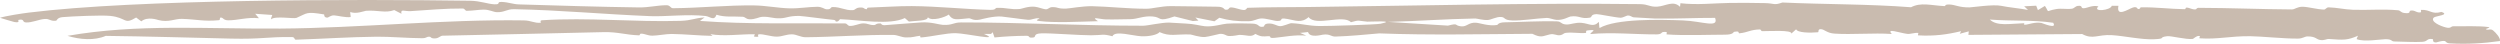
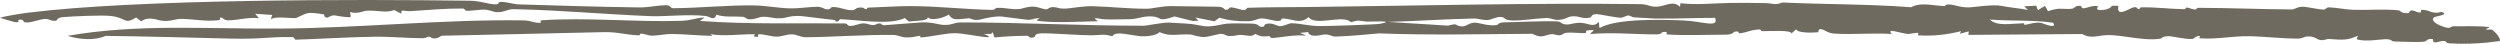
<svg xmlns="http://www.w3.org/2000/svg" width="800" height="14" viewBox="0 0 800 14" fill="none">
-   <path d="M799.961 13.134C794.661 13.88 789.369 14.198 783.917 13.873C782.675 13.8 782.792 13.224 782.282 13.131C781.343 12.959 779.768 13.58 779.547 13.58C778.177 13.588 778.712 12.58 778.528 12.541C776.472 12.132 777.064 13.28 775.098 13.391C772.538 13.535 769.253 13.329 766.168 13.273C765.085 13.25 765.567 12.483 763.23 12.547C761.573 12.592 756.493 13.467 754.154 12.533C754.14 12.18 754.435 11.79 754.56 11.426C751.206 12.897 750.006 12.832 745.252 12.474C744.499 12.417 743.787 13.021 742.462 12.798C741.138 12.575 741.082 11.644 738.419 11.655C737.474 11.661 736.901 12.318 735.452 12.346C731.333 12.428 723.486 11.612 720.105 11.584C713.446 11.528 709.823 12.649 703.909 12.259C703.454 12.231 704.454 11.511 703.62 11.497C702.778 11.483 701.901 12.437 701.694 12.459C699.458 12.705 694.734 11.427 693.491 11.582C690.468 11.96 693.447 12.38 689.258 12.561C685.269 12.733 679.763 11.491 675.809 11.248C671.227 10.966 669.75 12.77 666.3 10.887C654.182 10.997 642.017 11.064 629.886 11.16C629.921 10.785 629.961 10.409 630.002 10.034C629.043 10.294 628.083 10.554 627.124 10.811C627.269 10.531 627.407 10.252 627.551 9.975C623.046 11.053 619.031 11.61 613.767 11.313C613.664 11.308 613.934 10.559 613.849 10.54C612.662 10.399 611.336 10.975 610.294 10.839C607.775 10.514 603.497 8.882 605.38 10.878C599.508 10.466 592.608 11.141 587.012 10.754C584.59 10.588 583.865 9.405 582.706 9.337C581.548 9.269 582.137 10.286 581.726 10.325C579.256 10.55 575.19 10.508 574.762 9.371C574.265 9.825 573.74 10.285 573.236 10.742C573.531 9.481 565.898 10.002 563.895 9.972C563.529 9.966 563.478 9.413 563.202 9.419C560.126 9.49 559.374 10.356 556.738 10.644C555.814 10.746 557.248 9.771 554.874 10.192C554.667 10.229 554.777 11.104 551.941 11.099C547.414 11.09 538.754 11.438 533.365 11.006C532.923 10.972 534.268 10.018 532.248 10.24C531.517 10.319 531.867 10.997 530.094 11.002C523.22 11.03 515.892 10.252 508.881 10.898C509.136 10.133 511.634 9.275 507.88 9.755C507.28 9.834 507.728 10.517 507.459 10.543C505.278 10.74 503.388 10.252 501.029 10.514C500.332 10.593 500.159 11.13 499.289 11.257C498.006 11.446 497.438 10.681 495.947 11.006C493.616 11.517 493.256 12.242 490.366 10.819C473.984 10.91 457.678 11.31 441.351 10.684C436.632 11.09 432.276 11.544 427.356 11.7C425.907 11.745 425.63 10.774 423.319 11.095C422.801 11.166 419.108 12.208 418.57 10.246C417.542 10.415 416.893 10.421 416.01 10.525C416.679 10.813 417.37 11.104 418.012 11.395C414.285 11.082 411.242 11.774 407.944 12.101C405.515 12.341 407.24 11.5 405.75 11.584C404.259 11.666 403.581 11.855 401.718 10.848C400.255 12.01 399.283 11.195 396.585 11.164C396.295 11.161 394.62 11.612 393.219 11.522C392.212 11.457 391.913 10.732 390.314 10.844C390.052 10.861 386.669 11.759 385.593 11.841C383.916 11.971 381.251 11.042 380.927 11.03C376.214 10.867 374.398 11.784 371.051 10.274C370.375 11.172 367.582 11.697 365.326 11.61C362.476 11.5 356.761 9.664 355.982 11.604C352.683 10.74 353.042 11.273 349.13 11.29C345.57 11.307 336.144 10.565 333.258 10.672C330.374 10.777 331.779 11.855 330.634 11.999C328.759 12.239 329.771 11.443 328.488 11.454C324.859 11.488 321.704 11.64 318.24 11.988C318.054 11.429 317.854 10.867 317.661 10.308C317.481 10.495 317.303 10.681 317.123 10.867C316.378 10.862 315.543 10.873 314.853 10.856C320.676 13.309 309.229 10.675 305.792 10.613C302.894 10.562 298.07 11.725 294.888 11.976C294.116 12.038 294.647 11.434 294.489 11.448C292.625 11.62 292.343 12.033 289.838 11.976C288.513 11.945 287.161 11.189 285.87 11.175C276.396 11.073 267.252 11.833 257.84 11.915C256.239 11.929 254.858 11.006 253.513 10.986C251.588 10.958 250.373 11.713 248.566 11.725C246.765 11.736 244.169 10.833 242.947 10.972C241.726 11.107 243.816 11.982 241.58 11.742C240.553 11.632 242.367 10.98 241.098 10.96C237.137 10.898 231.548 11.705 227.332 10.924C227.518 11.118 227.772 11.294 228 11.48C223.508 11.404 219.539 10.935 214.902 10.867C213.28 10.842 210.356 11.414 208.762 11.412C207.168 11.409 206.443 10.788 205.167 10.771C204.642 10.762 204.847 11.319 204.495 11.307C200.094 11.16 197.678 10.17 193.07 10.283C176.183 10.695 158.771 11.051 141.623 11.424C140.933 11.438 140.469 12.163 139.462 12.27C137.911 12.436 137.835 11.796 137.628 11.773C136.276 11.632 136.828 12.225 135.013 12.225C131.017 12.225 124.572 11.7 120.59 11.745C111.412 11.849 103.698 12.414 94.699 12.699C94.05 12.722 94.49 11.864 93.365 11.852C85.438 11.762 83.76 12.584 73.892 12.352C64.024 12.121 45.399 11.601 33.847 11.482C33.847 11.48 33.847 11.479 33.847 11.476C30.211 13.063 25.506 12.668 21.6 11.469C44.124 7.556 65.675 9.297 89.731 9.142C115.015 8.981 141.968 6.138 167.59 6.525C169.999 6.561 170.966 7.465 172.995 7.276C173.338 7.244 172.45 6.547 173.505 6.477C187.996 5.528 203.447 7.115 217.676 6.675C221.513 6.556 222.114 5.78 225.488 5.579C224.895 5.946 224.507 6.33 223.99 6.7C239.392 7.846 254.817 7.335 270.419 7.499C271.123 7.507 271.213 8.267 271.951 8.295C273.428 8.354 274.842 7.519 276.132 7.49C277.816 7.453 278.107 8.058 279.66 8.018C280.418 7.998 280.191 7.417 281.839 7.516C281.977 7.524 282.067 8.134 283.164 8.055C286.165 7.838 292.3 7.327 294.785 7.174C297.958 6.979 300.505 7.897 301.706 7.957C304.949 8.118 304.881 7.178 307.626 7.177C327.169 7.172 345.852 8.241 365.857 8.233C367.114 8.232 371.762 7.186 374.088 7.228C374.867 7.245 378.943 7.521 379.553 7.544C382.031 7.632 384.172 8.264 385.538 8.397C388.187 8.656 391.148 7.668 392.59 7.57C395.123 7.395 399.62 7.525 400.684 7.55C403.251 7.612 402.403 8.834 404.245 8.549C404.789 8.464 404.219 7.527 406.137 7.527C407.744 7.53 408.394 8.236 409.491 8.363C410.588 8.489 412.601 7.398 413.284 7.425C416.859 7.578 418.441 8.293 422.333 8.329C425.565 8.357 440.503 7.857 441.745 7.6C447.307 6.452 438.044 6.967 437.521 6.929C434.699 6.706 435.112 6.265 432.297 7.106C429.778 4.512 421 8.552 418.75 5.474C416.424 7.524 414.471 6.491 412.021 6.079C408.635 5.509 411.214 6.703 408.743 6.712C407.77 6.714 404.948 5.783 403.485 5.913C402.023 6.043 401.407 6.757 399.448 6.796C395.95 6.87 393.134 6.536 390.195 5.681C389.657 6.059 389.154 6.438 388.623 6.816C386.594 6.409 384.558 6.005 382.529 5.602C382.853 5.932 383.178 6.265 383.502 6.595C382.909 6.643 382.313 6.689 381.72 6.734C379.747 6.237 377.862 5.777 375.833 5.263C370.321 7.174 371.921 5.52 368.857 5.272C365.794 5.024 364.021 6.13 361.655 6.136C358.467 6.144 357.003 6.282 353.787 6.203C351.924 6.158 348.764 5.091 351.358 6.782C345.541 6.917 337.576 7.389 332.373 6.703C330.837 6.503 332.885 5.97 332.623 5.904C331.319 5.591 330.221 6.454 328.876 6.331C326.64 6.125 322.286 5.452 320.526 5.294C317.994 5.065 314.012 6.184 313.605 6.266C311.329 6.72 310.72 5.791 309.988 5.855C305.828 6.228 304.909 6.618 303.598 4.659C302.521 5.506 298.008 6.931 296.918 5.506C296.89 6.793 293.143 6.576 290.839 6.898C290.411 6.525 289.976 6.155 289.548 5.779C284.738 8.083 275.16 6.41 268.832 6.136C268.674 6.13 268.39 7.095 267.438 6.877C267.377 6.86 267.475 6.426 266.837 6.37C264.732 6.189 256.701 5.106 255.777 5.097C252.375 5.06 251.78 5.78 249.71 5.848C246.985 5.938 246.591 5.288 243.997 5.381C242.783 5.424 241.678 6.279 239.768 6.158C238.636 6.087 238.524 5.416 237.628 5.362C234.44 5.167 232.099 5.591 229.269 4.716C228.531 6.852 227.179 5.277 225.778 5.116C220.092 4.459 213.006 5.361 208.127 5.167C192.904 4.554 179.406 3.236 164.536 2.94C162.12 2.892 161.538 3.965 159.006 3.897C157.867 3.866 156.694 3.089 154.831 3.077C153.334 3.066 151.189 3.461 149.32 3.459C148.823 3.459 148.778 2.73 148.047 2.725C142.499 2.682 137.082 3.199 131.479 3.555C129.402 3.687 128.118 2.722 128.47 4.402C127.676 3.99 126.905 3.631 126.16 3.224C123.303 4.283 120.969 3.18 117.105 3.451C116.689 3.483 113.771 4.644 112.116 3.806C111.998 4.405 112.255 4.913 112.207 5.455C110.572 5.683 108.059 4.992 106.955 4.921C105.852 4.851 105.114 5.628 104.782 5.636C103.519 5.656 103.814 4.633 103.717 4.616C97.832 3.637 98.451 4.182 94.897 5.714C94.007 6.101 87.965 4.978 86.743 6.189C86.688 5.695 87.025 5.26 87.122 4.789C85.307 4.662 83.478 4.532 81.656 4.404C82.042 4.879 82.506 5.354 82.858 5.831C79.139 5.419 76.047 6.536 73.004 6.5C71.265 6.477 71.477 5.429 70.456 5.658C70.256 5.703 70.594 6.411 70.001 6.468C65.164 6.928 63.044 6.18 58.2 6.039C55.93 5.972 53.943 7.259 50.687 6.412C50.389 6.332 47.194 5.19 45.221 6.827C44.593 6.31 44.039 6.039 43.57 5.604C39.574 8.035 40.678 5.653 35.275 5.088C32.479 4.795 23.075 5.221 20.032 5.48C18.22 5.639 18.253 6.594 17.929 6.632C15.997 6.852 15.996 5.926 14.209 6.079C12.422 6.231 10.164 7.279 8.328 7.183C6.922 7.109 8.031 5.958 5.954 6.359C5.524 6.446 6.753 7.422 4.562 7.039C4.217 6.98 0.718 5.923 0 5.695C1.843 5.082 7.184 4.283 9.192 4.035C43.772 -0.257 113.428 -0.301 150.354 0.238C153.783 0.286 156.026 1.291 158.261 1.379C160.497 1.466 158.607 0.545 160.635 0.622C162.664 0.701 164.142 1.35 166.04 1.407C178.833 1.791 191.723 2.197 204.413 2.375C207.705 2.42 210.335 1.672 213.33 1.672C214.495 1.672 214.532 2.637 215.36 2.629C224.282 2.553 232.535 1.624 241.409 1.737C245.094 1.785 249.075 2.598 252.725 2.674C255.733 2.739 258.852 2.183 261.557 2.172C263.025 2.163 263.8 2.898 264.331 2.956C266.18 3.148 265.534 2.25 266.48 2.25C269.088 2.253 270.385 3.337 272.827 3.253C273.786 3.219 273.663 2.528 275.055 2.42C276.821 2.285 276.168 2.922 277.429 2.945C277.505 2.948 277.258 2.454 277.927 2.434C282.233 2.304 287.609 1.915 291.763 1.949C300.355 2.016 308.835 2.968 316.84 3.154C318.862 3.2 318.325 2.556 318.967 2.525C322.058 2.378 323.162 3.148 326.398 2.872C326.936 2.826 329.104 1.935 331.174 2.161C332.292 2.282 333.56 2.838 334.512 2.968C335.464 3.098 335.617 2.279 336.762 2.278C338.846 2.276 338.239 2.843 341.22 2.742C342.421 2.702 346.43 1.926 349.521 1.985C354.572 2.081 360.832 2.79 366.788 2.801C368.831 2.807 371.454 1.966 374.622 1.957C378.493 1.946 385.626 2.137 389.594 2.149C391.622 2.154 391.769 3.036 392.011 3.072C393.562 3.317 392.935 2.333 393.976 2.372C395.404 2.425 396.737 3.152 398.035 3.2C398.862 3.23 398.994 2.505 399.173 2.499C405.811 2.259 411.677 2.327 418.274 2.248C453.654 1.83 489.372 0.898 524.683 1.319C527.643 1.353 527.755 2.268 530.356 2.124C532.958 1.983 535.471 0.006 537.61 2.189C537.679 1.748 537.672 1.434 537.741 1.033C543.117 1.654 548.493 1.012 553.751 0.933C557.642 0.873 561.093 0.944 564.688 0.992C567.875 1.037 567.6 1.804 570.358 0.803C584.07 1.429 597.929 1.277 611.524 2.319C614.712 0.678 617.768 1.712 622.177 1.955C622.722 1.985 622.138 1.387 623.752 1.438C625.78 1.5 626.829 2.415 630.243 2.364C631.147 2.35 637.843 1.336 640.32 1.855C642.797 2.375 646.386 2.68 648.96 3.177C648.594 2.784 648.131 2.409 647.724 2.022C649.007 1.954 650.297 1.889 651.581 1.821C651.767 2.293 651.954 2.765 652.133 3.239C652.879 2.79 653.624 2.347 654.376 1.892C655.998 4.314 654.335 3.524 657.944 2.912C659.752 2.607 661.187 3.03 663.043 2.784C663.712 2.694 664.14 1.981 664.878 1.89C666.685 1.669 665.632 2.651 666.748 2.646C667.873 2.637 669.488 1.559 671.503 2.039C669.399 3.961 675.479 3.334 675.769 1.841C676.493 1.838 677.1 1.9 677.899 1.858C677.161 5.63 680.951 2.953 682.456 2.437C683.959 1.921 683.898 2.934 684.25 2.895C685.264 2.784 684.526 2.364 685.236 2.349C689.942 2.265 694.373 2.883 699.018 2.94C699.686 2.948 699.093 2.375 699.872 2.431C700.652 2.488 701.399 3.058 702.551 3.018C702.861 3.008 702.958 2.505 703.44 2.505C713.535 2.527 723.121 2.956 733.417 3.021C734.348 3.027 735.08 2.132 736.881 2.163C738.681 2.194 741.414 3.001 743.649 3.064C744.243 3.081 744.404 2.336 745.191 2.355C747.868 2.423 750.174 3.03 752.954 3.129C757.653 3.295 762.573 2.841 767.34 3.281C768.244 3.363 768.1 3.984 769.403 4.159C771.653 4.461 770.806 3.555 771.262 3.434C772.752 3.042 773.22 4.246 774.661 3.936C774.882 3.888 774.567 3.174 774.765 3.163C777.829 3.039 777.99 4.713 781.247 3.815C784.144 4.777 779.306 5.105 778.809 5.616C777.595 6.858 780.803 8.318 782.694 8.786C784.322 9.19 784.31 8.417 784.958 8.416C788.387 8.414 793.494 8.267 796.103 8.634C797.683 8.854 794.835 9.176 795.642 9.43C796.443 9.684 796.961 9.103 797.782 9.738C798.603 10.373 800.278 12.242 799.961 13.134ZM511.856 8.973C517.115 5.924 531.06 6.242 538.547 6.533C544.757 6.776 550.112 9.125 548.828 5.72C542.115 5.698 536.684 6.039 529.584 5.935C528.845 5.924 524.442 5.608 522.91 5.551C522.047 5.52 522.02 4.958 520.847 4.963C520.591 4.966 519.176 5.701 518.659 5.681C516.885 5.616 511.613 4.488 510.877 4.521C508.835 4.617 509.618 5.491 508.737 5.65C505.777 6.175 505.451 4.862 502.518 5.288C501.993 5.364 500.254 6.508 498.081 6.359C497.197 6.297 495.693 5.706 495.017 5.734C491.332 5.887 487.218 6.669 483.844 6.539C481.078 6.432 481.822 5.548 480.359 5.43C478.896 5.315 477.13 6.339 476.129 6.398C474.528 6.491 472.582 5.909 472.086 5.918C462.301 6.09 453.599 6.765 444.159 7.007C450.57 7.411 456.973 7.782 463.342 8.199C466.958 7.285 465.158 8.142 467.539 8.428C469.422 8.653 469.878 7.104 472.354 7.276C472.352 7.276 472.35 7.276 472.348 7.276C473.625 7.366 476.392 8.439 479.111 7.99C479.207 7.973 479.45 7.169 481.485 7.141C486.06 7.079 493.07 6.666 498.218 6.838C499.729 6.889 499.421 7.733 501.209 7.838C502.512 7.913 504.023 7.133 506.064 7.307C508.624 7.53 509.852 8.873 511.612 7.007C511.757 7.674 511.684 8.323 511.856 8.973ZM653.266 7.349C653.625 7.423 658.441 9.506 657.013 7.282C650.54 6.316 643.542 6.796 636.731 6.254C639.057 8.453 642.991 7.586 647.766 7.425C647.768 7.425 647.77 7.425 647.772 7.425C647.998 7.418 647.055 7.993 648.337 7.888C648.958 7.838 651.34 6.957 653.266 7.349Z" fill="#C9BBAF" />
+   <path d="M799.961 13.134C794.661 13.88 789.369 14.198 783.917 13.873C782.675 13.8 782.792 13.224 782.282 13.131C781.343 12.959 779.768 13.58 779.547 13.58C778.177 13.588 778.712 12.58 778.528 12.541C776.472 12.132 777.064 13.28 775.098 13.391C772.538 13.535 769.253 13.329 766.168 13.273C765.085 13.25 765.567 12.483 763.23 12.547C761.573 12.592 756.493 13.467 754.154 12.533C754.14 12.18 754.435 11.79 754.56 11.426C751.206 12.897 750.006 12.832 745.252 12.474C744.499 12.417 743.787 13.021 742.462 12.798C741.138 12.575 741.082 11.644 738.419 11.655C737.474 11.661 736.901 12.318 735.452 12.346C731.333 12.428 723.486 11.612 720.105 11.584C713.446 11.528 709.823 12.649 703.909 12.259C703.454 12.231 704.454 11.511 703.62 11.497C702.778 11.483 701.901 12.437 701.694 12.459C699.458 12.705 694.734 11.427 693.491 11.582C690.468 11.96 693.447 12.38 689.258 12.561C685.269 12.733 679.763 11.491 675.809 11.248C671.227 10.966 669.75 12.77 666.3 10.887C654.182 10.997 642.017 11.064 629.886 11.16C629.921 10.785 629.961 10.409 630.002 10.034C629.043 10.294 628.083 10.554 627.124 10.811C627.269 10.531 627.407 10.252 627.551 9.975C623.046 11.053 619.031 11.61 613.767 11.313C613.664 11.308 613.934 10.559 613.849 10.54C612.662 10.399 611.336 10.975 610.294 10.839C607.775 10.514 603.497 8.882 605.38 10.878C599.508 10.466 592.608 11.141 587.012 10.754C584.59 10.588 583.865 9.405 582.706 9.337C581.548 9.269 582.137 10.286 581.726 10.325C579.256 10.55 575.19 10.508 574.762 9.371C574.265 9.825 573.74 10.285 573.236 10.742C573.531 9.481 565.898 10.002 563.895 9.972C563.529 9.966 563.478 9.413 563.202 9.419C560.126 9.49 559.374 10.356 556.738 10.644C555.814 10.746 557.248 9.771 554.874 10.192C554.667 10.229 554.777 11.104 551.941 11.099C547.414 11.09 538.754 11.438 533.365 11.006C532.923 10.972 534.268 10.018 532.248 10.24C531.517 10.319 531.867 10.997 530.094 11.002C523.22 11.03 515.892 10.252 508.881 10.898C509.136 10.133 511.634 9.275 507.88 9.755C507.28 9.834 507.728 10.517 507.459 10.543C505.278 10.74 503.388 10.252 501.029 10.514C500.332 10.593 500.159 11.13 499.289 11.257C498.006 11.446 497.438 10.681 495.947 11.006C493.616 11.517 493.256 12.242 490.366 10.819C473.984 10.91 457.678 11.31 441.351 10.684C436.632 11.09 432.276 11.544 427.356 11.7C425.907 11.745 425.63 10.774 423.319 11.095C422.801 11.166 419.108 12.208 418.57 10.246C417.542 10.415 416.893 10.421 416.01 10.525C416.679 10.813 417.37 11.104 418.012 11.395C414.285 11.082 411.242 11.774 407.944 12.101C405.515 12.341 407.24 11.5 405.75 11.584C404.259 11.666 403.581 11.855 401.718 10.848C400.255 12.01 399.283 11.195 396.585 11.164C396.295 11.161 394.62 11.612 393.219 11.522C392.212 11.457 391.913 10.732 390.314 10.844C390.052 10.861 386.669 11.759 385.593 11.841C383.916 11.971 381.251 11.042 380.927 11.03C376.214 10.867 374.398 11.784 371.051 10.274C370.375 11.172 367.582 11.697 365.326 11.61C362.476 11.5 356.761 9.664 355.982 11.604C352.683 10.74 353.042 11.273 349.13 11.29C345.57 11.307 336.144 10.565 333.258 10.672C330.374 10.777 331.779 11.855 330.634 11.999C328.759 12.239 329.771 11.443 328.488 11.454C324.859 11.488 321.704 11.64 318.24 11.988C318.054 11.429 317.854 10.867 317.661 10.308C317.481 10.495 317.303 10.681 317.123 10.867C316.378 10.862 315.543 10.873 314.853 10.856C320.676 13.309 309.229 10.675 305.792 10.613C302.894 10.562 298.07 11.725 294.888 11.976C294.116 12.038 294.647 11.434 294.489 11.448C292.625 11.62 292.343 12.033 289.838 11.976C288.513 11.945 287.161 11.189 285.87 11.175C276.396 11.073 267.252 11.833 257.84 11.915C256.239 11.929 254.858 11.006 253.513 10.986C251.588 10.958 250.373 11.713 248.566 11.725C246.765 11.736 244.169 10.833 242.947 10.972C241.726 11.107 243.816 11.982 241.58 11.742C240.553 11.632 242.367 10.98 241.098 10.96C237.137 10.898 231.548 11.705 227.332 10.924C227.518 11.118 227.772 11.294 228 11.48C223.508 11.404 219.539 10.935 214.902 10.867C213.28 10.842 210.356 11.414 208.762 11.412C207.168 11.409 206.443 10.788 205.167 10.771C204.642 10.762 204.847 11.319 204.495 11.307C200.094 11.16 197.678 10.17 193.07 10.283C176.183 10.695 158.771 11.051 141.623 11.424C140.933 11.438 140.469 12.163 139.462 12.27C137.911 12.436 137.835 11.796 137.628 11.773C136.276 11.632 136.828 12.225 135.013 12.225C131.017 12.225 124.572 11.7 120.59 11.745C111.412 11.849 103.698 12.414 94.699 12.699C94.05 12.722 94.49 11.864 93.365 11.852C85.438 11.762 83.76 12.584 73.892 12.352C64.024 12.121 45.399 11.601 33.847 11.482C33.847 11.48 33.847 11.479 33.847 11.476C30.211 13.063 25.506 12.668 21.6 11.469C44.124 7.556 65.675 9.297 89.731 9.142C115.015 8.981 141.968 6.138 167.59 6.525C169.999 6.561 170.966 7.465 172.995 7.276C173.338 7.244 172.45 6.547 173.505 6.477C187.996 5.528 203.447 7.115 217.676 6.675C221.513 6.556 222.114 5.78 225.488 5.579C224.895 5.946 224.507 6.33 223.99 6.7C239.392 7.846 254.817 7.335 270.419 7.499C271.123 7.507 271.213 8.267 271.951 8.295C273.428 8.354 274.842 7.519 276.132 7.49C277.816 7.453 278.107 8.058 279.66 8.018C280.418 7.998 280.191 7.417 281.839 7.516C281.977 7.524 282.067 8.134 283.164 8.055C286.165 7.838 292.3 7.327 294.785 7.174C297.958 6.979 300.505 7.897 301.706 7.957C304.949 8.118 304.881 7.178 307.626 7.177C327.169 7.172 345.852 8.241 365.857 8.233C367.114 8.232 371.762 7.186 374.088 7.228C374.867 7.245 378.943 7.521 379.553 7.544C382.031 7.632 384.172 8.264 385.538 8.397C388.187 8.656 391.148 7.668 392.59 7.57C395.123 7.395 399.62 7.525 400.684 7.55C403.251 7.612 402.403 8.834 404.245 8.549C404.789 8.464 404.219 7.527 406.137 7.527C407.744 7.53 408.394 8.236 409.491 8.363C410.588 8.489 412.601 7.398 413.284 7.425C416.859 7.578 418.441 8.293 422.333 8.329C425.565 8.357 440.503 7.857 441.745 7.6C447.307 6.452 438.044 6.967 437.521 6.929C434.699 6.706 435.112 6.265 432.297 7.106C429.778 4.512 421 8.552 418.75 5.474C416.424 7.524 414.471 6.491 412.021 6.079C408.635 5.509 411.214 6.703 408.743 6.712C407.77 6.714 404.948 5.783 403.485 5.913C402.023 6.043 401.407 6.757 399.448 6.796C395.95 6.87 393.134 6.536 390.195 5.681C389.657 6.059 389.154 6.438 388.623 6.816C386.594 6.409 384.558 6.005 382.529 5.602C382.853 5.932 383.178 6.265 383.502 6.595C382.909 6.643 382.313 6.689 381.72 6.734C379.747 6.237 377.862 5.777 375.833 5.263C370.321 7.174 371.921 5.52 368.857 5.272C365.794 5.024 364.021 6.13 361.655 6.136C358.467 6.144 357.003 6.282 353.787 6.203C351.924 6.158 348.764 5.091 351.358 6.782C345.541 6.917 337.576 7.389 332.373 6.703C330.837 6.503 332.885 5.97 332.623 5.904C331.319 5.591 330.221 6.454 328.876 6.331C326.64 6.125 322.286 5.452 320.526 5.294C317.994 5.065 314.012 6.184 313.605 6.266C311.329 6.72 310.72 5.791 309.988 5.855C305.828 6.228 304.909 6.618 303.598 4.659C302.521 5.506 298.008 6.931 296.918 5.506C296.89 6.793 293.143 6.576 290.839 6.898C290.411 6.525 289.976 6.155 289.548 5.779C284.738 8.083 275.16 6.41 268.832 6.136C268.674 6.13 268.39 7.095 267.438 6.877C267.377 6.86 267.475 6.426 266.837 6.37C264.732 6.189 256.701 5.106 255.777 5.097C252.375 5.06 251.78 5.78 249.71 5.848C246.985 5.938 246.591 5.288 243.997 5.381C242.783 5.424 241.678 6.279 239.768 6.158C238.636 6.087 238.524 5.416 237.628 5.362C234.44 5.167 232.099 5.591 229.269 4.716C228.531 6.852 227.179 5.277 225.778 5.116C220.092 4.459 213.006 5.361 208.127 5.167C192.904 4.554 179.406 3.236 164.536 2.94C162.12 2.892 161.538 3.965 159.006 3.897C157.867 3.866 156.694 3.089 154.831 3.077C153.334 3.066 151.189 3.461 149.32 3.459C148.823 3.459 148.778 2.73 148.047 2.725C142.499 2.682 137.082 3.199 131.479 3.555C129.402 3.687 128.118 2.722 128.47 4.402C127.676 3.99 126.905 3.631 126.16 3.224C123.303 4.283 120.969 3.18 117.105 3.451C116.689 3.483 113.771 4.644 112.116 3.806C111.998 4.405 112.255 4.913 112.207 5.455C110.572 5.683 108.059 4.992 106.955 4.921C105.852 4.851 105.114 5.628 104.782 5.636C103.519 5.656 103.814 4.633 103.717 4.616C97.832 3.637 98.451 4.182 94.897 5.714C94.007 6.101 87.965 4.978 86.743 6.189C86.688 5.695 87.025 5.26 87.122 4.789C85.307 4.662 83.478 4.532 81.656 4.404C82.042 4.879 82.506 5.354 82.858 5.831C79.139 5.419 76.047 6.536 73.004 6.5C71.265 6.477 71.477 5.429 70.456 5.658C70.256 5.703 70.594 6.411 70.001 6.468C65.164 6.928 63.044 6.18 58.2 6.039C55.93 5.972 53.943 7.259 50.687 6.412C50.389 6.332 47.194 5.19 45.221 6.827C44.593 6.31 44.039 6.039 43.57 5.604C39.574 8.035 40.678 5.653 35.275 5.088C32.479 4.795 23.075 5.221 20.032 5.48C18.22 5.639 18.253 6.594 17.929 6.632C15.997 6.852 15.996 5.926 14.209 6.079C12.422 6.231 10.164 7.279 8.328 7.183C6.922 7.109 8.031 5.958 5.954 6.359C5.524 6.446 6.753 7.422 4.562 7.039C4.217 6.98 0.718 5.923 0 5.695C1.843 5.082 7.184 4.283 9.192 4.035C43.772 -0.257 113.428 -0.301 150.354 0.238C153.783 0.286 156.026 1.291 158.261 1.379C160.497 1.466 158.607 0.545 160.635 0.622C162.664 0.701 164.142 1.35 166.04 1.407C178.833 1.791 191.723 2.197 204.413 2.375C207.705 2.42 210.335 1.672 213.33 1.672C214.495 1.672 214.532 2.637 215.36 2.629C224.282 2.553 232.535 1.624 241.409 1.737C245.094 1.785 249.075 2.598 252.725 2.674C255.733 2.739 258.852 2.183 261.557 2.172C263.025 2.163 263.8 2.898 264.331 2.956C266.18 3.148 265.534 2.25 266.48 2.25C269.088 2.253 270.385 3.337 272.827 3.253C273.786 3.219 273.663 2.528 275.055 2.42C276.821 2.285 276.168 2.922 277.429 2.945C277.505 2.948 277.258 2.454 277.927 2.434C282.233 2.304 287.609 1.915 291.763 1.949C300.355 2.016 308.835 2.968 316.84 3.154C318.862 3.2 318.325 2.556 318.967 2.525C322.058 2.378 323.162 3.148 326.398 2.872C326.936 2.826 329.104 1.935 331.174 2.161C332.292 2.282 333.56 2.838 334.512 2.968C335.464 3.098 335.617 2.279 336.762 2.278C338.846 2.276 338.239 2.843 341.22 2.742C342.421 2.702 346.43 1.926 349.521 1.985C354.572 2.081 360.832 2.79 366.788 2.801C368.831 2.807 371.454 1.966 374.622 1.957C378.493 1.946 385.626 2.137 389.594 2.149C391.622 2.154 391.769 3.036 392.011 3.072C393.562 3.317 392.935 2.333 393.976 2.372C395.404 2.425 396.737 3.152 398.035 3.2C398.862 3.23 398.994 2.505 399.173 2.499C405.811 2.259 411.677 2.327 418.274 2.248C453.654 1.83 489.372 0.898 524.683 1.319C527.643 1.353 527.755 2.268 530.356 2.124C532.958 1.983 535.471 0.006 537.61 2.189C537.679 1.748 537.672 1.434 537.741 1.033C543.117 1.654 548.493 1.012 553.751 0.933C557.642 0.873 561.093 0.944 564.688 0.992C567.875 1.037 567.6 1.804 570.358 0.803C584.07 1.429 597.929 1.277 611.524 2.319C614.712 0.678 617.768 1.712 622.177 1.955C622.722 1.985 622.138 1.387 623.752 1.438C625.78 1.5 626.829 2.415 630.243 2.364C631.147 2.35 637.843 1.336 640.32 1.855C642.797 2.375 646.386 2.68 648.96 3.177C648.594 2.784 648.131 2.409 647.724 2.022C649.007 1.954 650.297 1.889 651.581 1.821C651.767 2.293 651.954 2.765 652.133 3.239C652.879 2.79 653.624 2.347 654.376 1.892C655.998 4.314 654.335 3.524 657.944 2.912C659.752 2.607 661.187 3.03 663.043 2.784C663.712 2.694 664.14 1.981 664.878 1.89C666.685 1.669 665.632 2.651 666.748 2.646C667.873 2.637 669.488 1.559 671.503 2.039C669.399 3.961 675.479 3.334 675.769 1.841C676.493 1.838 677.1 1.9 677.899 1.858C677.161 5.63 680.951 2.953 682.456 2.437C683.959 1.921 683.898 2.934 684.25 2.895C685.264 2.784 684.526 2.364 685.236 2.349C689.942 2.265 694.373 2.883 699.018 2.94C699.686 2.948 699.093 2.375 699.872 2.431C700.652 2.488 701.399 3.058 702.551 3.018C702.861 3.008 702.958 2.505 703.44 2.505C713.535 2.527 723.121 2.956 733.417 3.021C734.348 3.027 735.08 2.132 736.881 2.163C738.681 2.194 741.414 3.001 743.649 3.064C744.243 3.081 744.404 2.336 745.191 2.355C747.868 2.423 750.174 3.03 752.954 3.129C757.653 3.295 762.573 2.841 767.34 3.281C768.244 3.363 768.1 3.984 769.403 4.159C771.653 4.461 770.806 3.555 771.262 3.434C772.752 3.042 773.22 4.246 774.661 3.936C774.882 3.888 774.567 3.174 774.765 3.163C777.829 3.039 777.99 4.713 781.247 3.815C784.144 4.777 779.306 5.105 778.809 5.616C777.595 6.858 780.803 8.318 782.694 8.786C784.322 9.19 784.31 8.417 784.958 8.416C788.387 8.414 793.494 8.267 796.103 8.634C797.683 8.854 794.835 9.176 795.642 9.43C796.443 9.684 796.961 9.103 797.782 9.738C798.603 10.373 800.278 12.242 799.961 13.134ZM511.856 8.973C517.115 5.924 531.06 6.242 538.547 6.533C544.757 6.776 550.112 9.125 548.828 5.72C542.115 5.698 536.684 6.039 529.584 5.935C528.845 5.924 524.442 5.608 522.91 5.551C522.047 5.52 522.02 4.958 520.847 4.963C520.591 4.966 519.176 5.701 518.659 5.681C516.885 5.616 511.613 4.488 510.877 4.521C508.835 4.617 509.618 5.491 508.737 5.65C505.777 6.175 505.451 4.862 502.518 5.288C501.993 5.364 500.254 6.508 498.081 6.359C497.197 6.297 495.693 5.706 495.017 5.734C491.332 5.887 487.218 6.669 483.844 6.539C481.078 6.432 481.822 5.548 480.359 5.43C478.896 5.315 477.13 6.339 476.129 6.398C474.528 6.491 472.582 5.909 472.086 5.918C462.301 6.09 453.599 6.765 444.159 7.007C450.57 7.411 456.973 7.782 463.342 8.199C466.958 7.285 465.158 8.142 467.539 8.428C469.422 8.653 469.878 7.104 472.354 7.276C472.352 7.276 472.35 7.276 472.348 7.276C473.625 7.366 476.392 8.439 479.111 7.99C479.207 7.973 479.45 7.169 481.485 7.141C486.06 7.079 493.07 6.666 498.218 6.838C499.729 6.889 499.421 7.733 501.209 7.838C502.512 7.913 504.023 7.133 506.064 7.307C508.624 7.53 509.852 8.873 511.612 7.007C511.757 7.674 511.684 8.323 511.856 8.973ZM653.266 7.349C653.625 7.423 658.441 9.506 657.013 7.282C650.54 6.316 643.542 6.796 636.731 6.254C639.057 8.453 642.991 7.586 647.766 7.425C647.768 7.425 647.77 7.425 647.772 7.425C647.998 7.418 647.055 7.993 648.337 7.888C648.958 7.838 651.34 6.957 653.266 7.349Z" fill="#6f6a5f" />
</svg>
